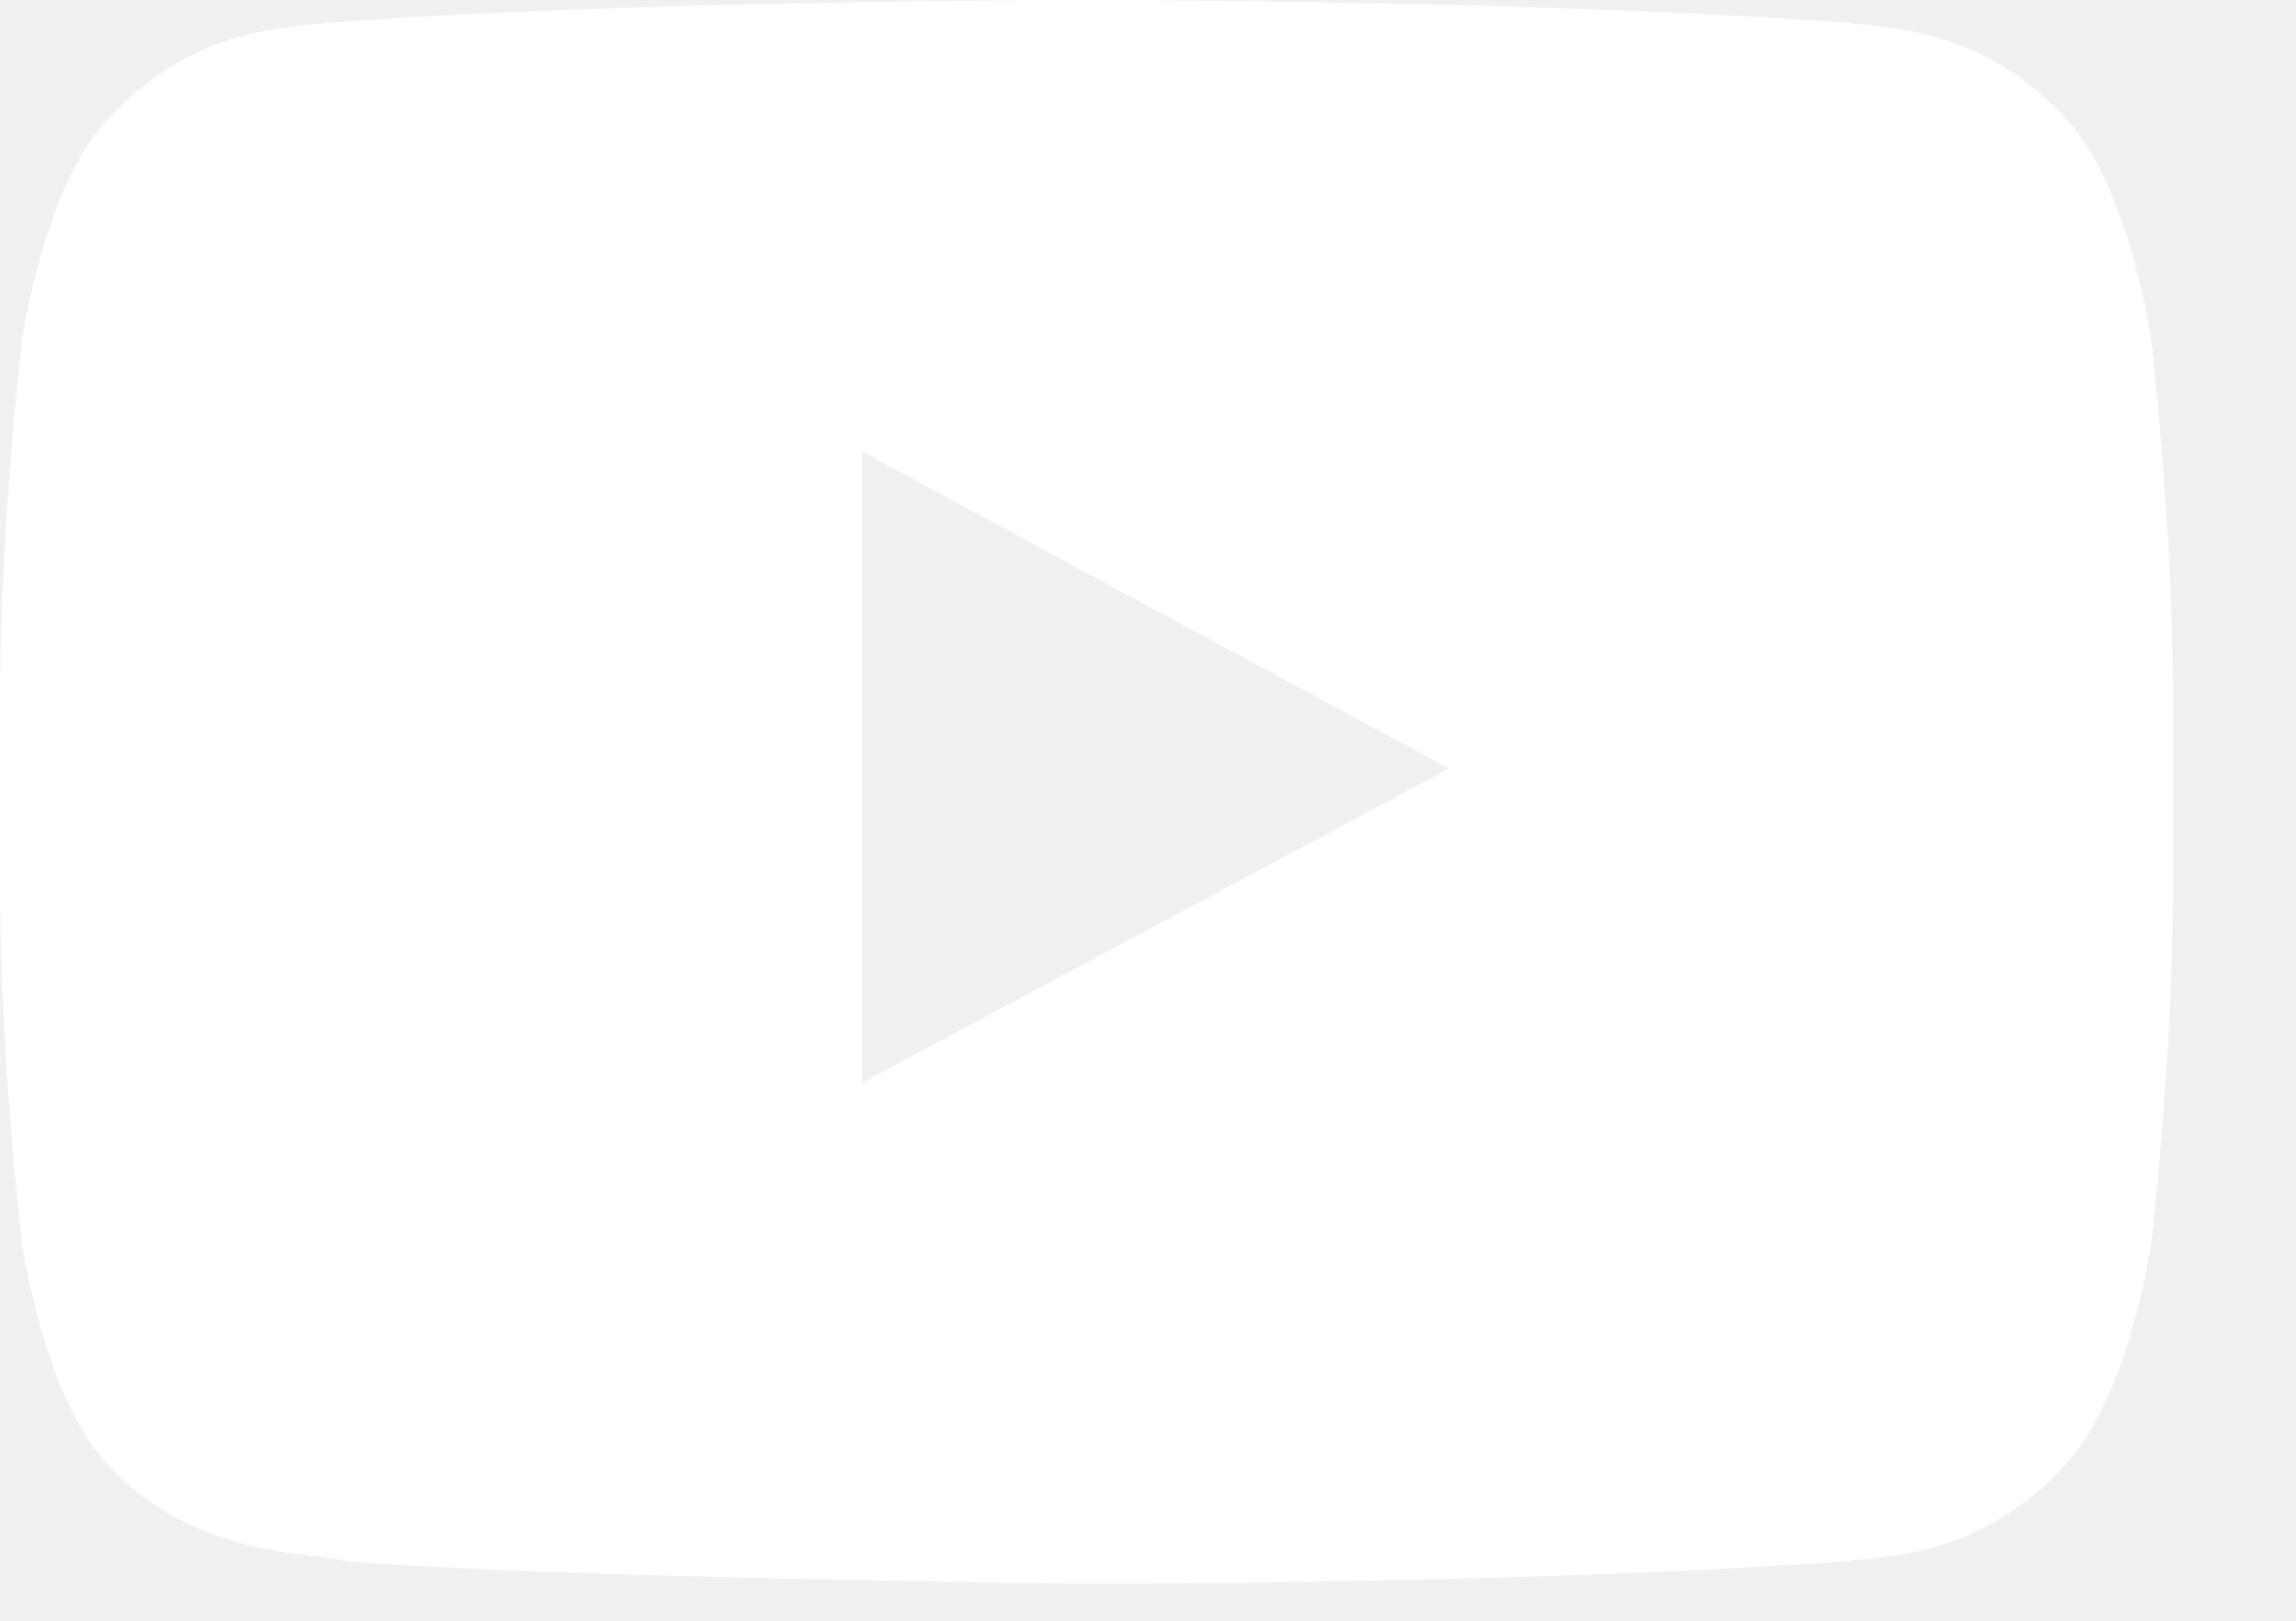
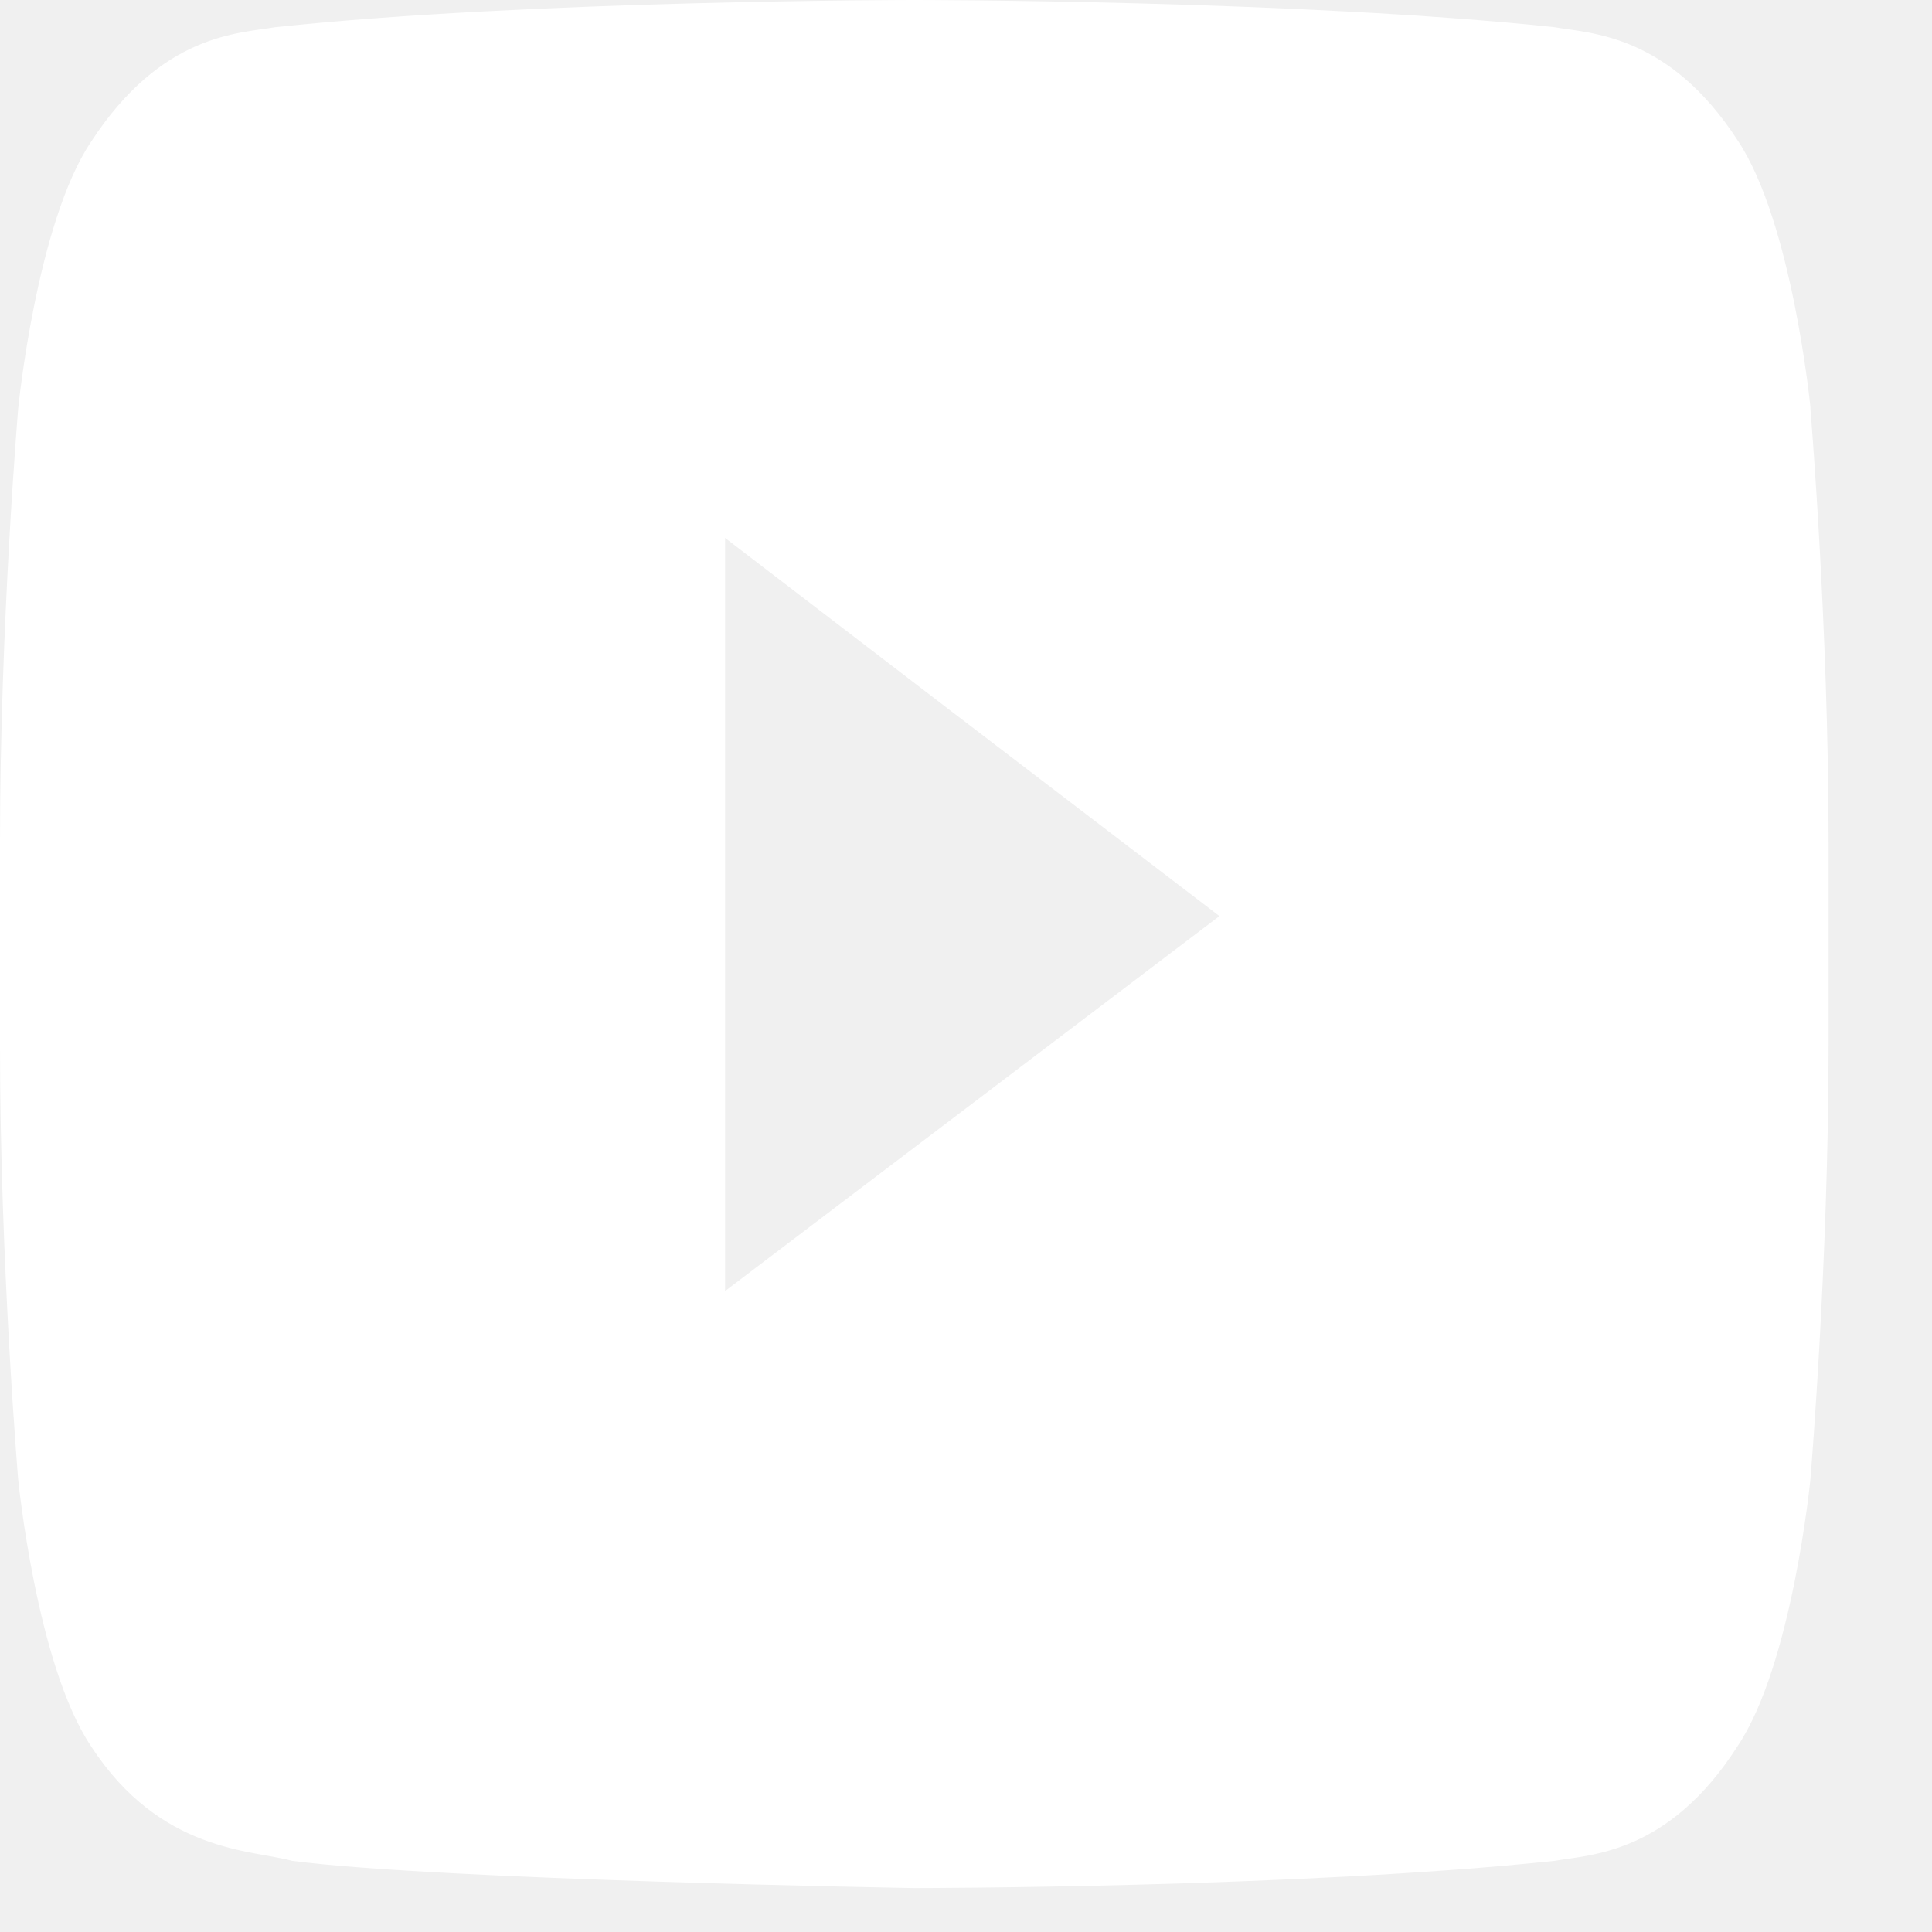
- <svg xmlns="http://www.w3.org/2000/svg" width="17" height="12" viewBox="0 0 17 12" fill="none">
-   <path fill-rule="evenodd" clip-rule="evenodd" d="M10.73 5.69L6.38 8.019V3.341L8.34 4.401L10.73 5.69ZM15.93 2.528C15.93 2.528 15.77 1.378 15.29 0.872C14.68 0.208 13.99 0.208 13.68 0.169C11.42 -1.81684e-06 8.05 0 8.05 0C8.05 0 4.67 -1.81684e-06 2.42 0.169C2.1 0.208 1.42 0.208 0.8 0.882C0.32 1.388 0.16 2.538 0.16 2.538C0.16 2.538 0 3.886 0 5.234V6.493C0 7.841 0.16 9.189 0.16 9.189C0.16 9.189 0.32 10.339 0.8 10.845C1.41 11.509 2.22 11.489 2.57 11.558C3.86 11.677 8.04 11.727 8.04 11.727C8.04 11.727 11.42 11.727 13.68 11.558C13.99 11.519 14.68 11.519 15.29 10.845C15.77 10.339 15.93 9.189 15.93 9.189C15.93 9.189 16.09 7.841 16.09 6.493V5.234C16.09 3.886 15.93 2.538 15.93 2.538V2.528Z" fill="white" />
+ <svg xmlns="http://www.w3.org/2000/svg" width="20" height="20" viewBox="0 0 12 12" fill="none">
+   <g transform="scale(0.7058823 1)">
+     <path fill-rule="evenodd" clip-rule="evenodd" d="M10.73 5.69L6.38 8.019V3.341L8.34 4.401L10.73 5.69ZM15.93 2.528C15.93 2.528 15.77 1.378 15.29 0.872C14.68 0.208 13.99 0.208 13.68 0.169C11.42 -1.81684e-06 8.05 0 8.05 0C8.05 0 4.67 -1.81684e-06 2.42 0.169C2.1 0.208 1.42 0.208 0.8 0.882C0.32 1.388 0.16 2.538 0.16 2.538C0.16 2.538 0 3.886 0 5.234V6.493C0 7.841 0.16 9.189 0.16 9.189C0.16 9.189 0.32 10.339 0.8 10.845C1.41 11.509 2.22 11.489 2.57 11.558C3.86 11.677 8.04 11.727 8.04 11.727C8.04 11.727 11.42 11.727 13.68 11.558C13.99 11.519 14.68 11.519 15.29 10.845C15.77 10.339 15.93 9.189 15.93 9.189C15.93 9.189 16.09 7.841 16.09 6.493V5.234C16.09 3.886 15.93 2.538 15.93 2.538V2.528Z" fill="white" />
+   </g>
</svg>
